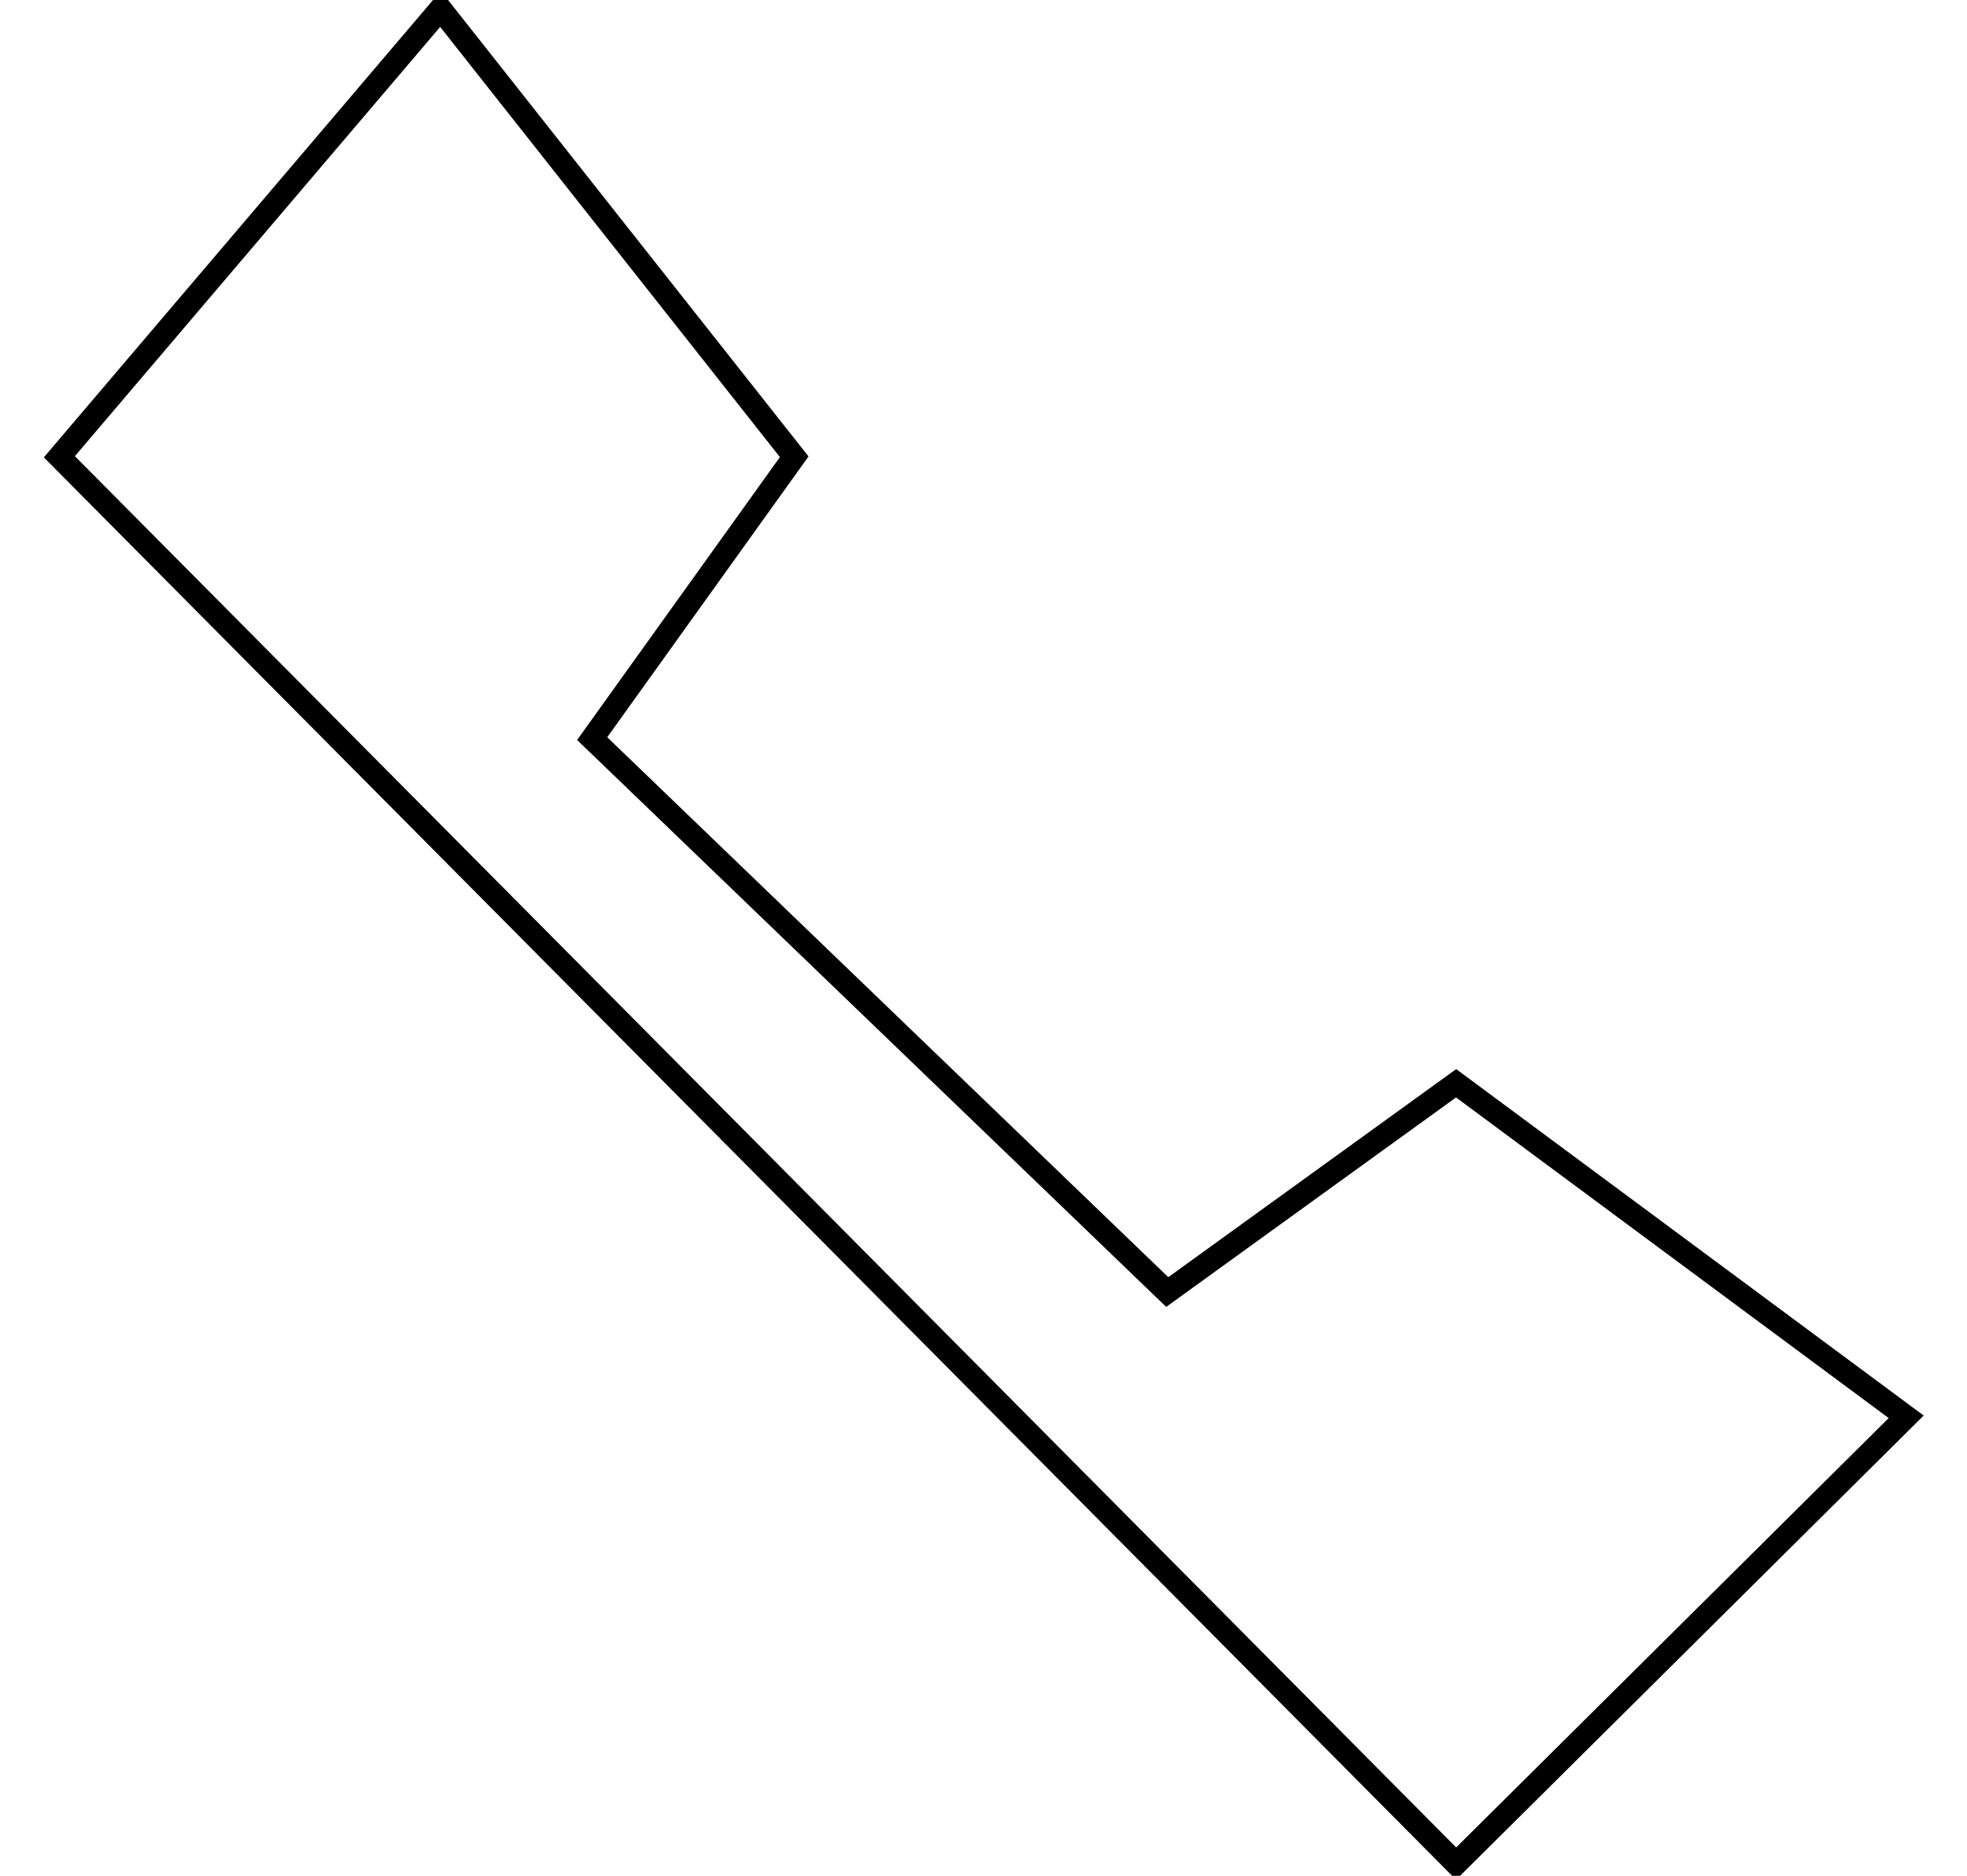
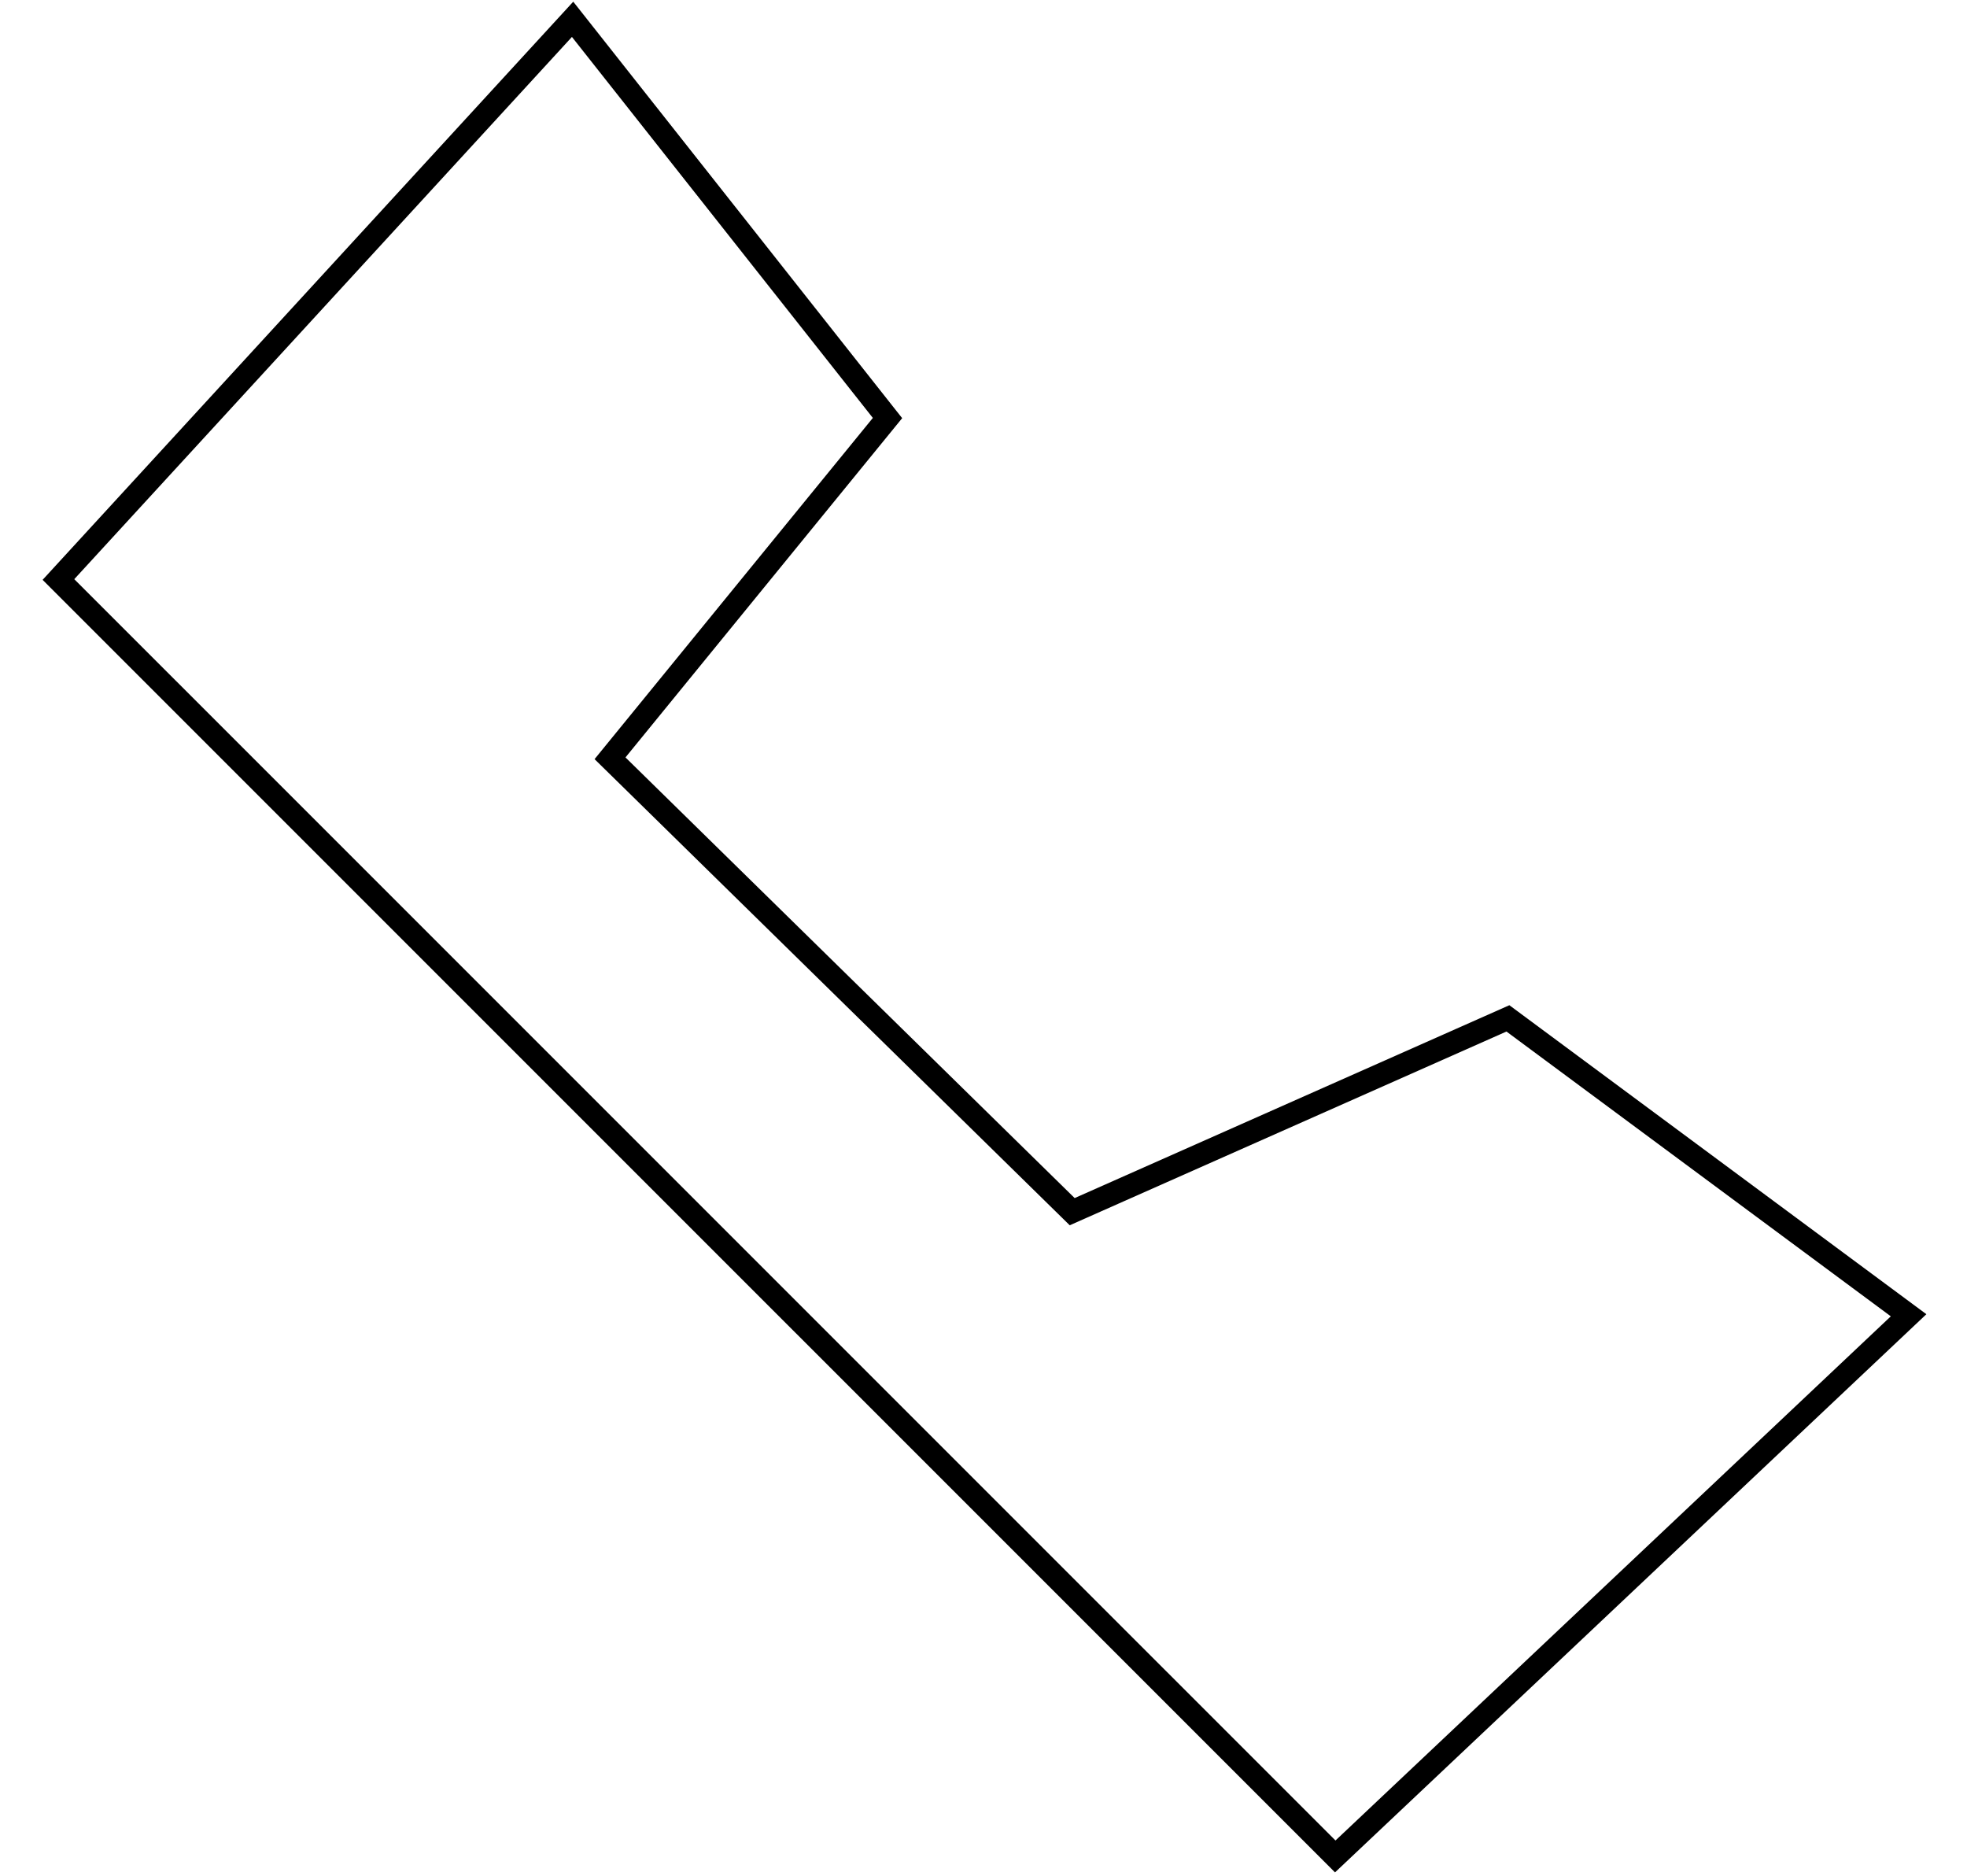
<svg xmlns="http://www.w3.org/2000/svg" width="172" height="164" viewBox="0 0 172 164">
  <defs>
-     <clipPath id="clip-contact_nav">
+     <clipPath id="clip-contactsvg">
      <rect width="172" height="164" />
    </clipPath>
  </defs>
-   <g id="contact_nav" clip-path="url(#clip-contact_nav)">
-     <path id="Path_124" data-name="Path 124" d="M2131.815,528.566l17.667-24.641-30.931-39.159-33.328,39.159,122.137,123,39.355-39.065L2207.36,558.7,2182.1,576.953Z" transform="translate(-2080.033 -463.989)" fill="none" stroke="#000" stroke-width="2" />
+   <g id="contactsvg" clip-path="url(#clip-contactsvg)">
+     <path id="Path_124" data-name="Path 124" d="M2124.1,520.387l24.264-29.746-27.537-34.862-44.959,48.979L2187.516,616.4l50.135-47.315-35.037-25.957-38.1,16.9Z" transform="translate(-2070.758 -454.091)" fill="none" stroke="#000" stroke-width="2" />
  </g>
</svg>
